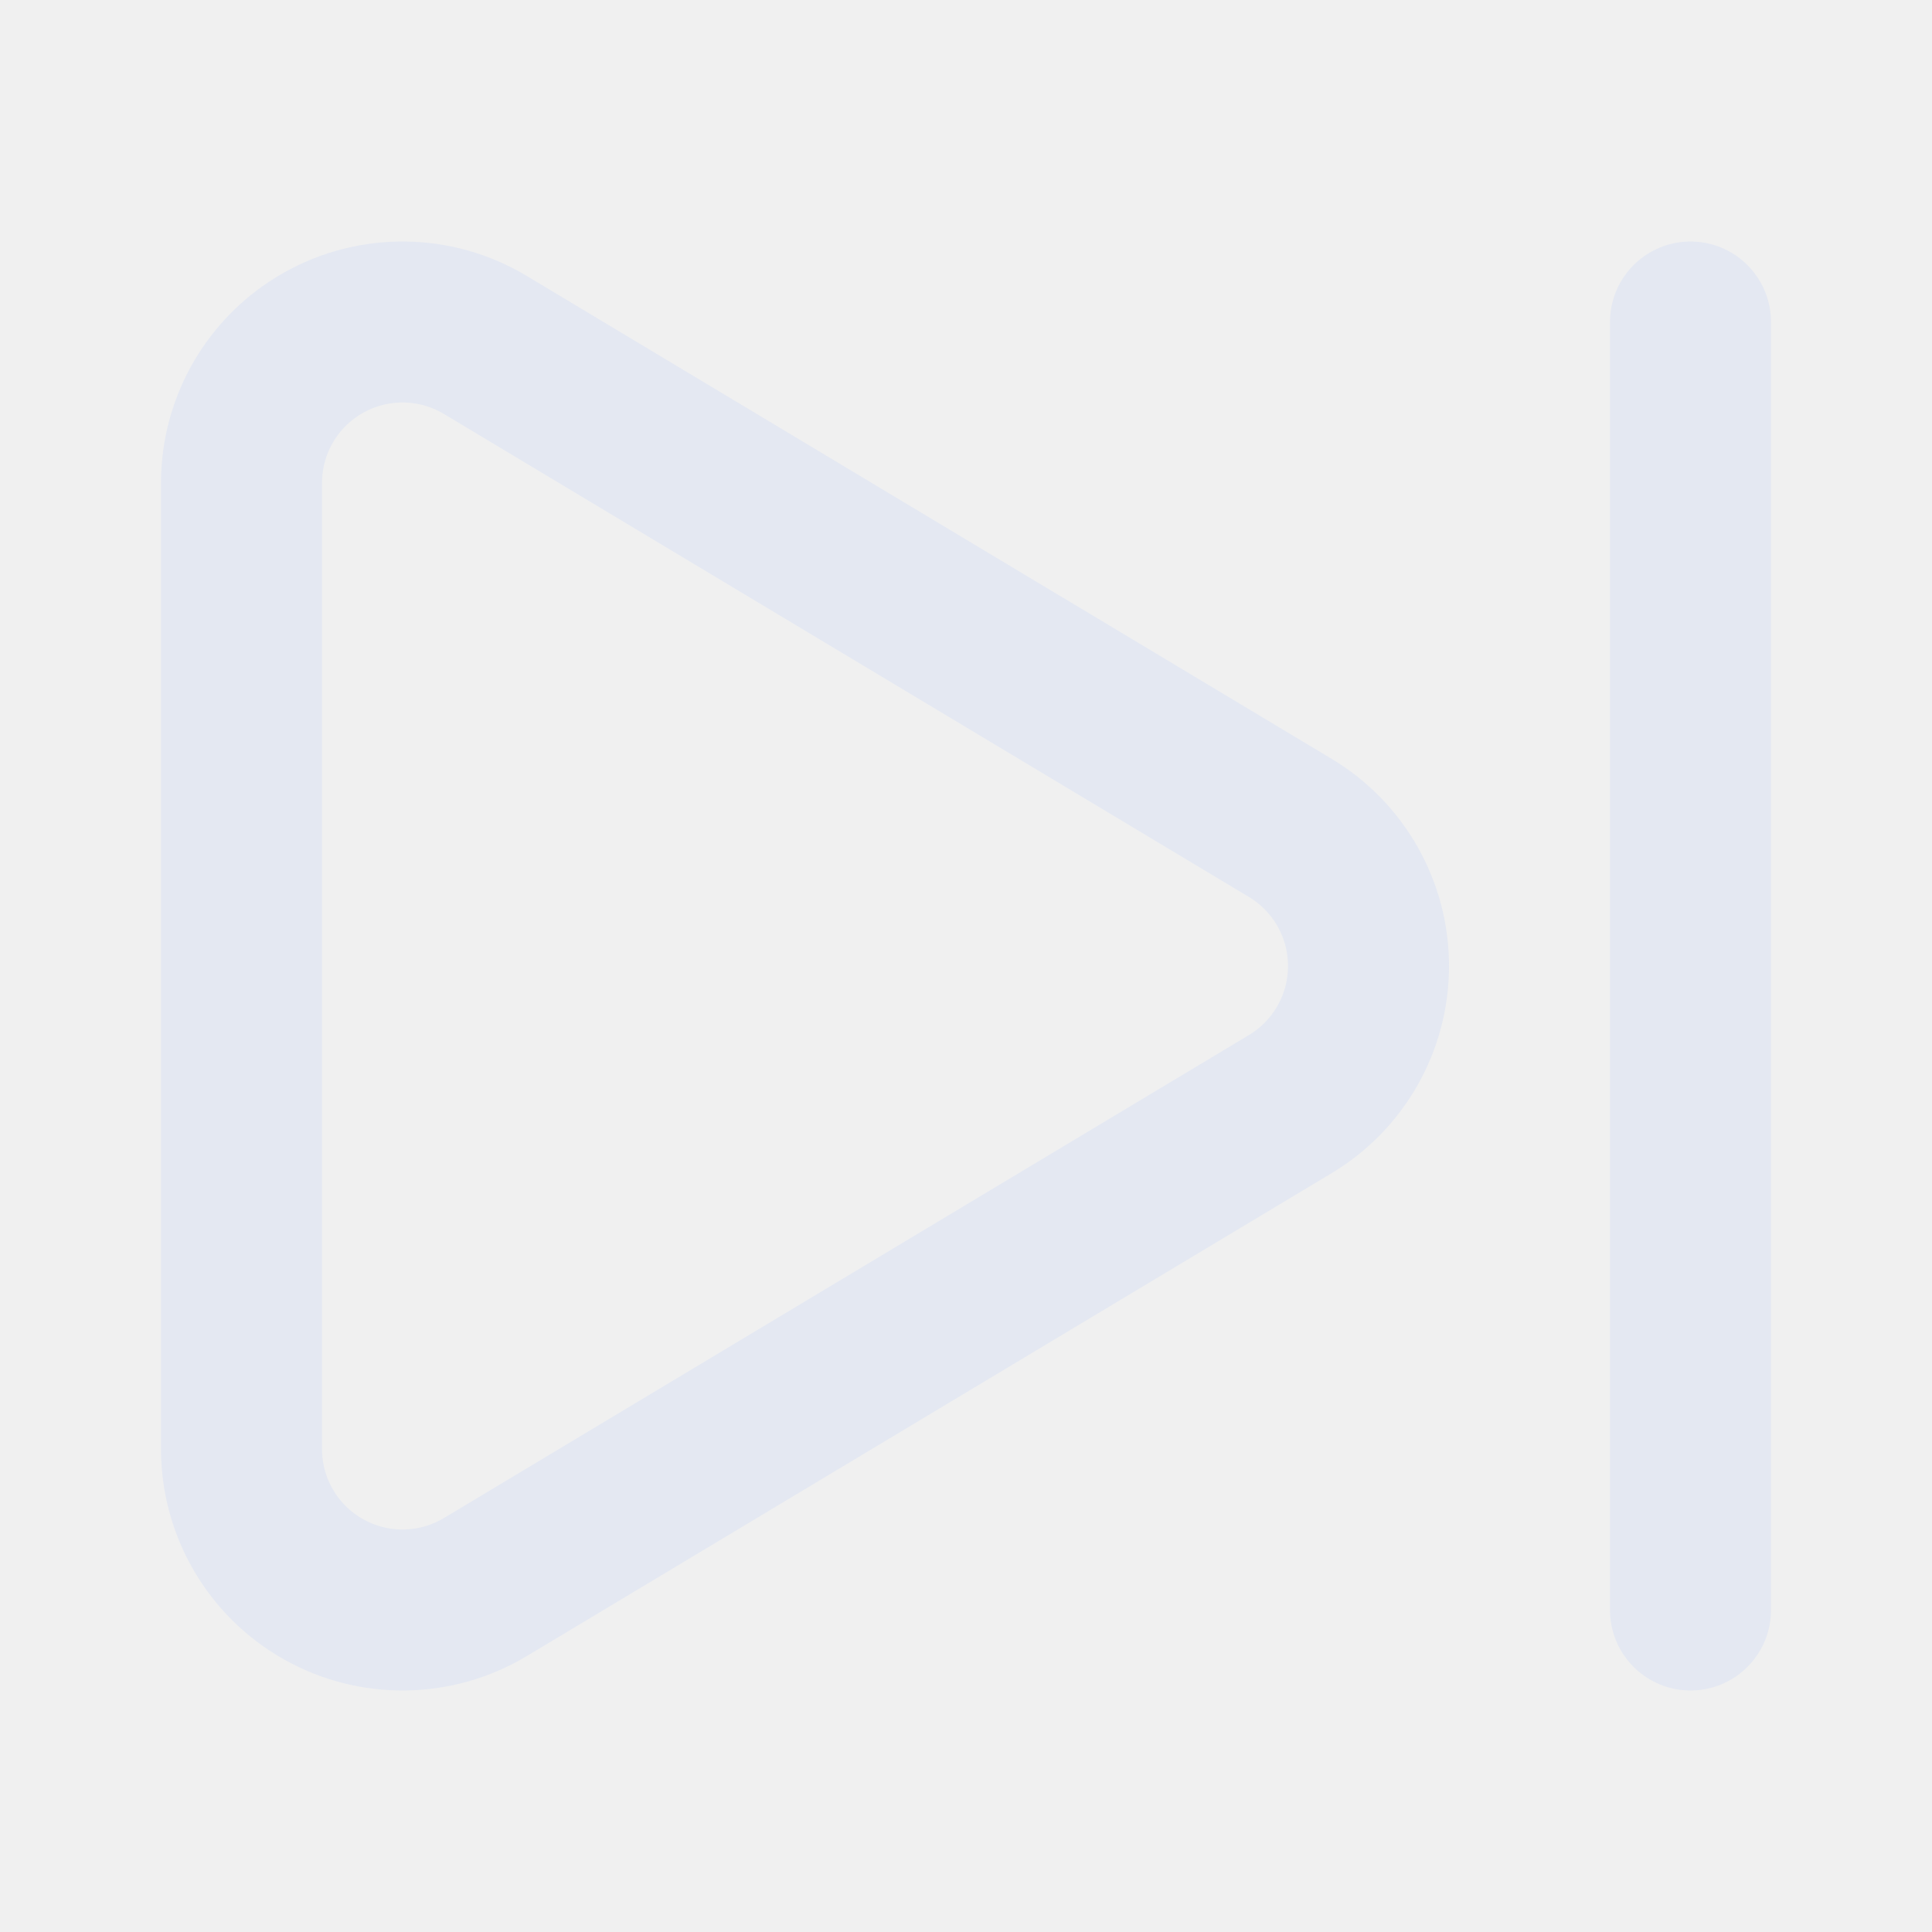
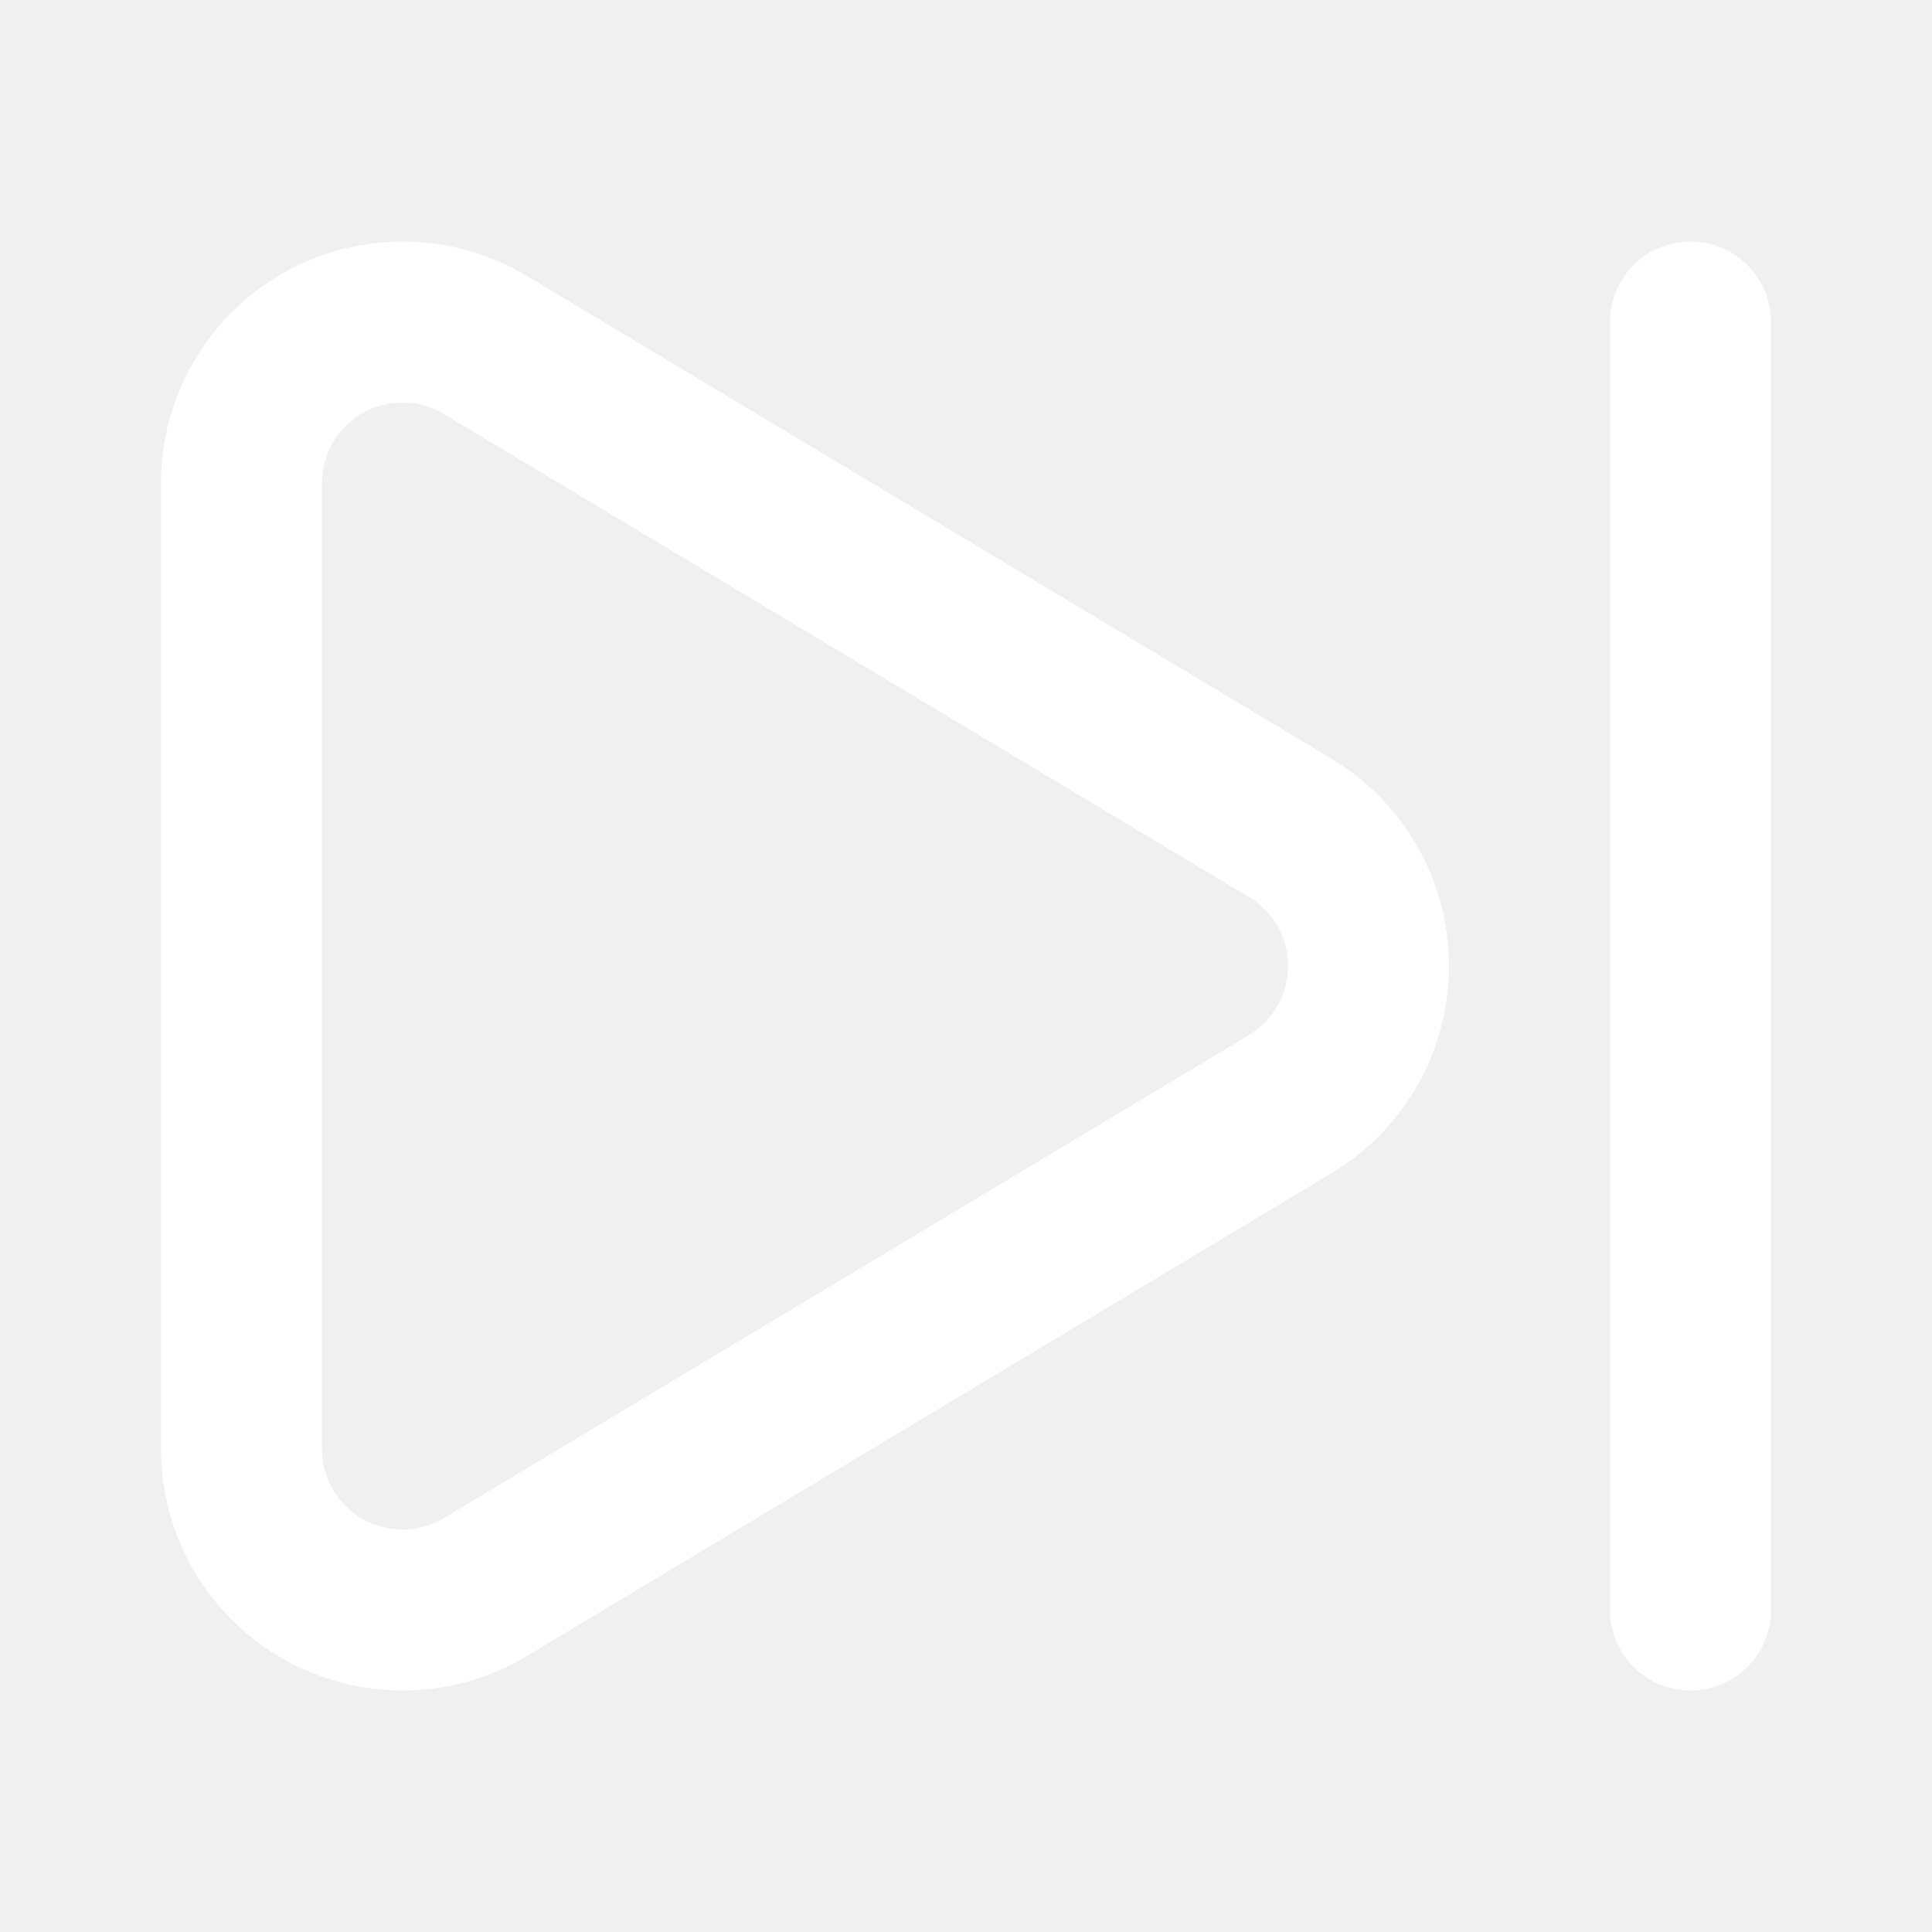
- <svg xmlns="http://www.w3.org/2000/svg" width="24" height="24" viewBox="0 0 24 24" fill="none" stroke="#e4e8f2" stroke-width="2" stroke-linecap="round" stroke-linejoin="round">
+ <svg xmlns="http://www.w3.org/2000/svg" width="24" height="24" viewBox="0 0 24 24" fill="none" stroke="#ffffff" stroke-width="2" stroke-linecap="round" stroke-linejoin="round">
  <path d="M21 4v16" />
  <path d="M6.029 4.285A2 2 0 0 0 3 6v12a2 2 0 0 0 3.029 1.715l9.997-5.998a2 2 0 0 0 .003-3.432z" />
</svg>
